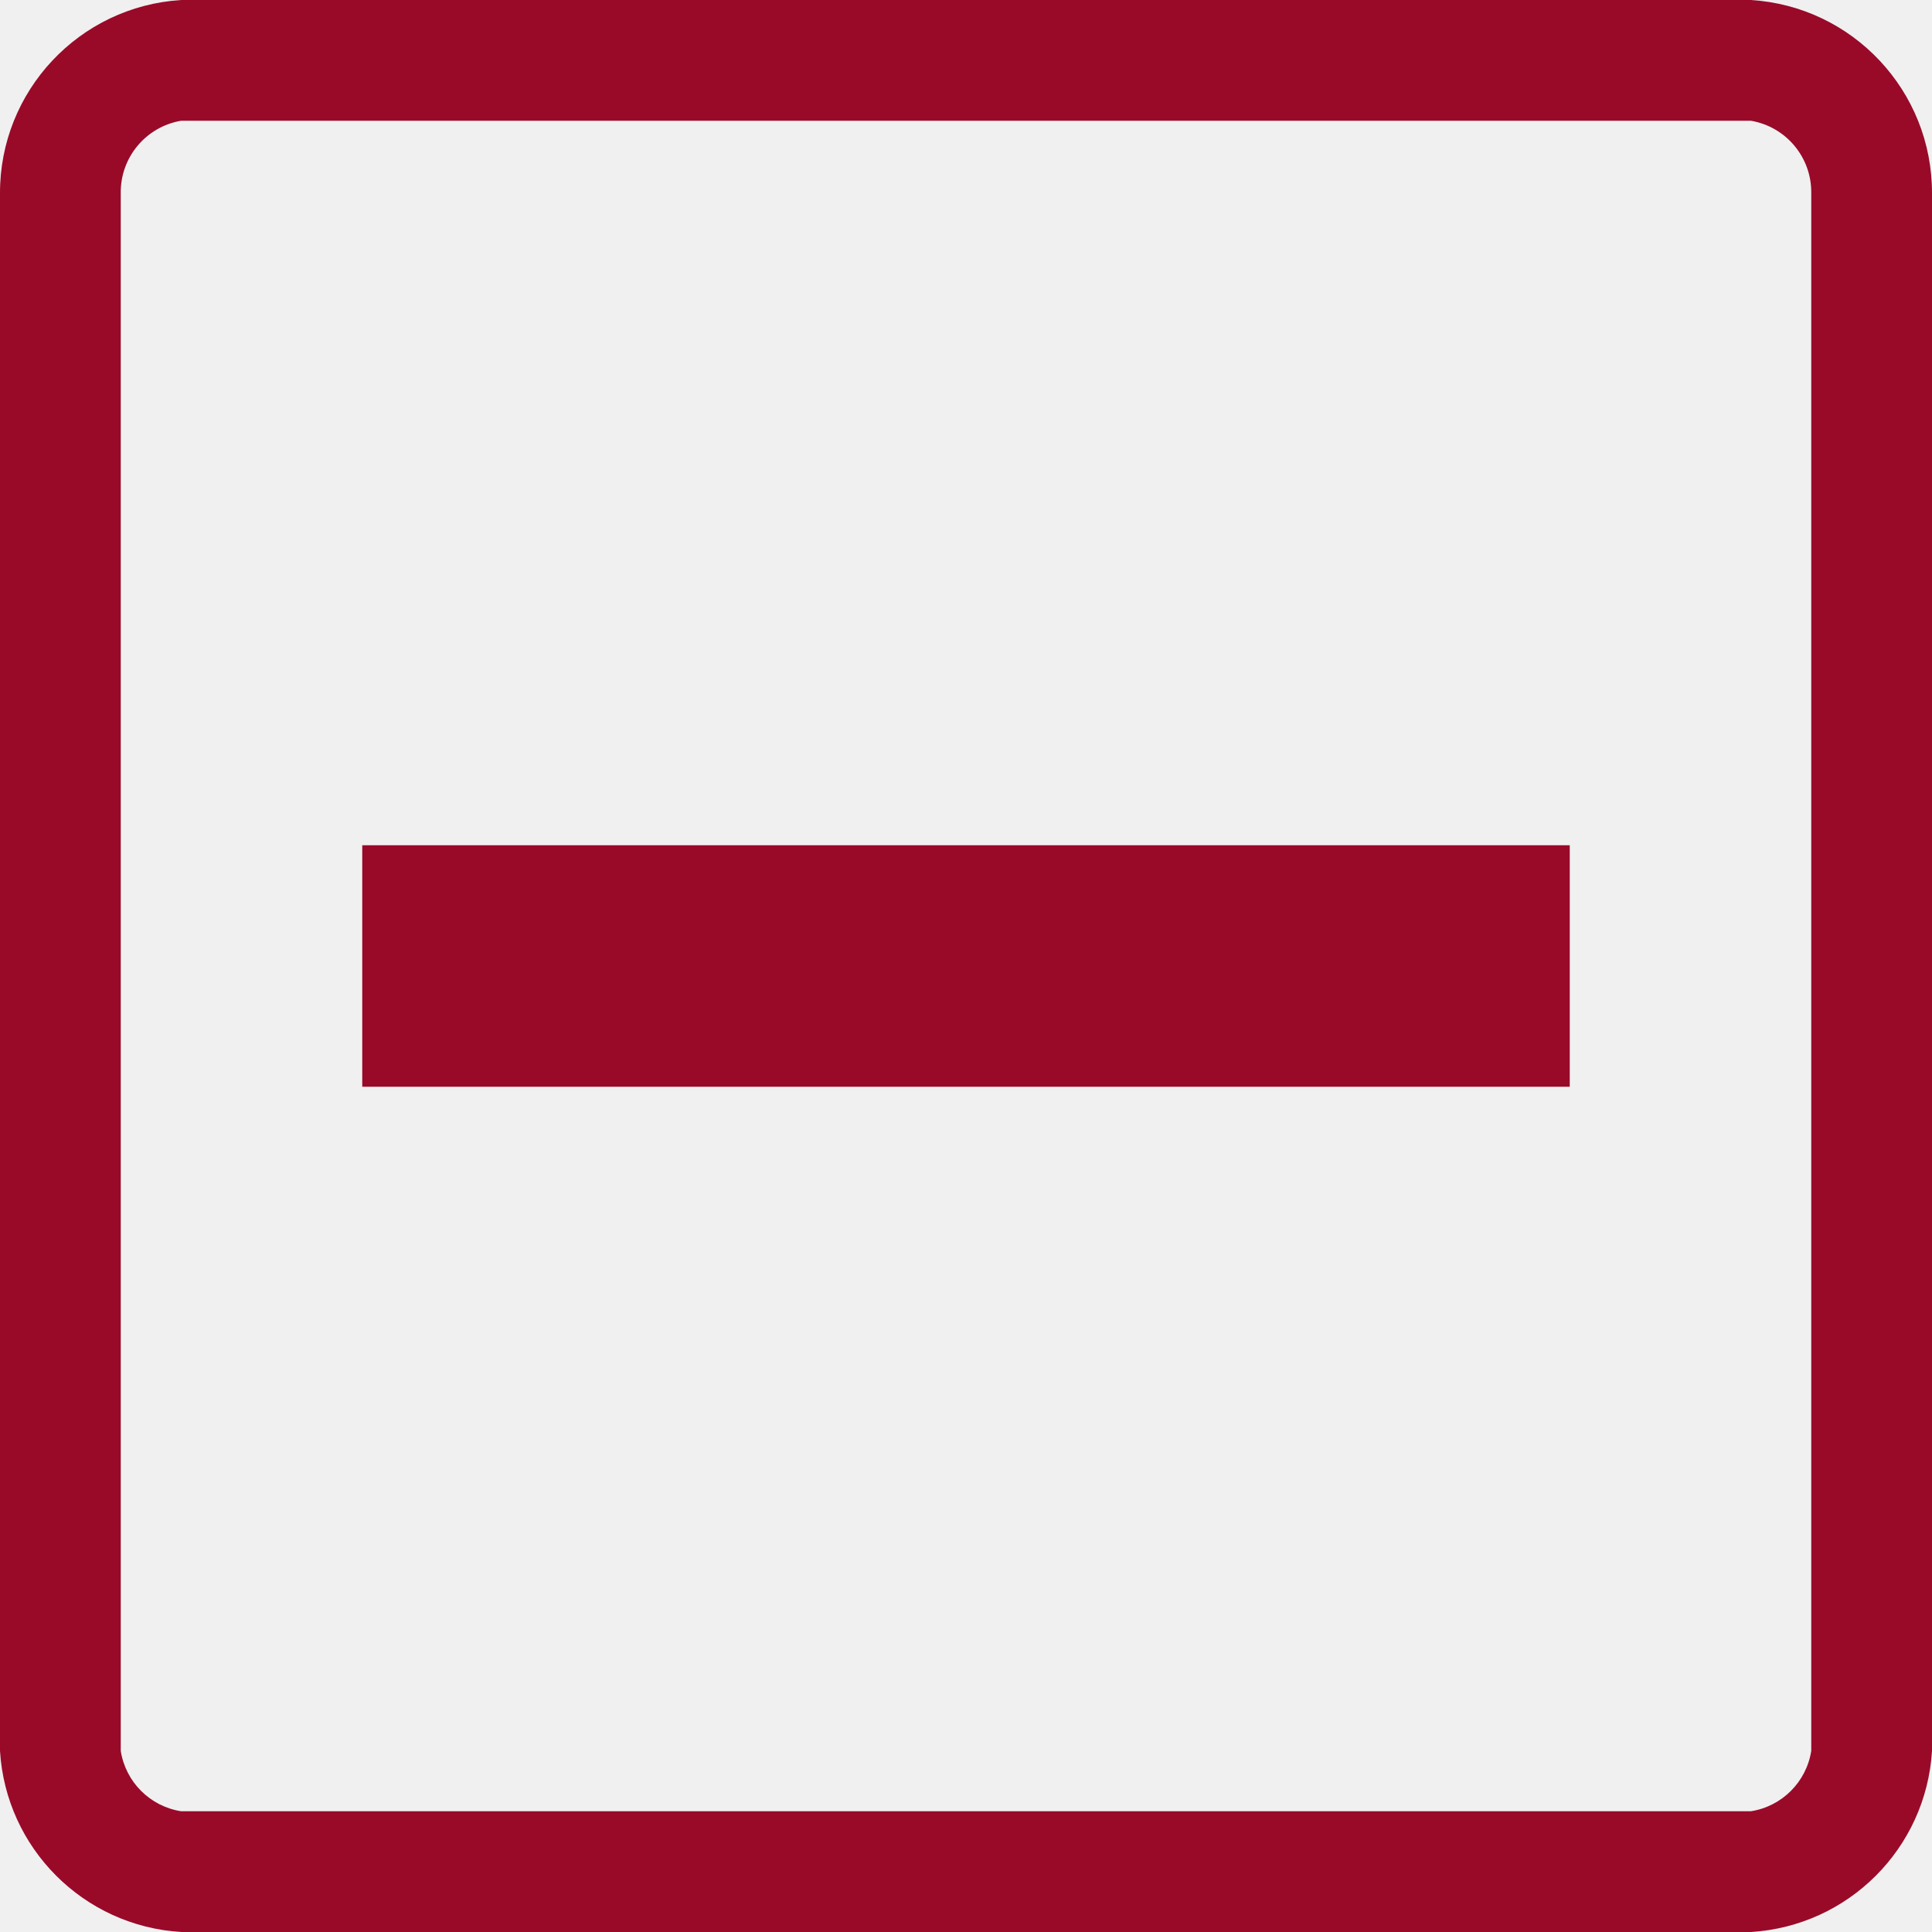
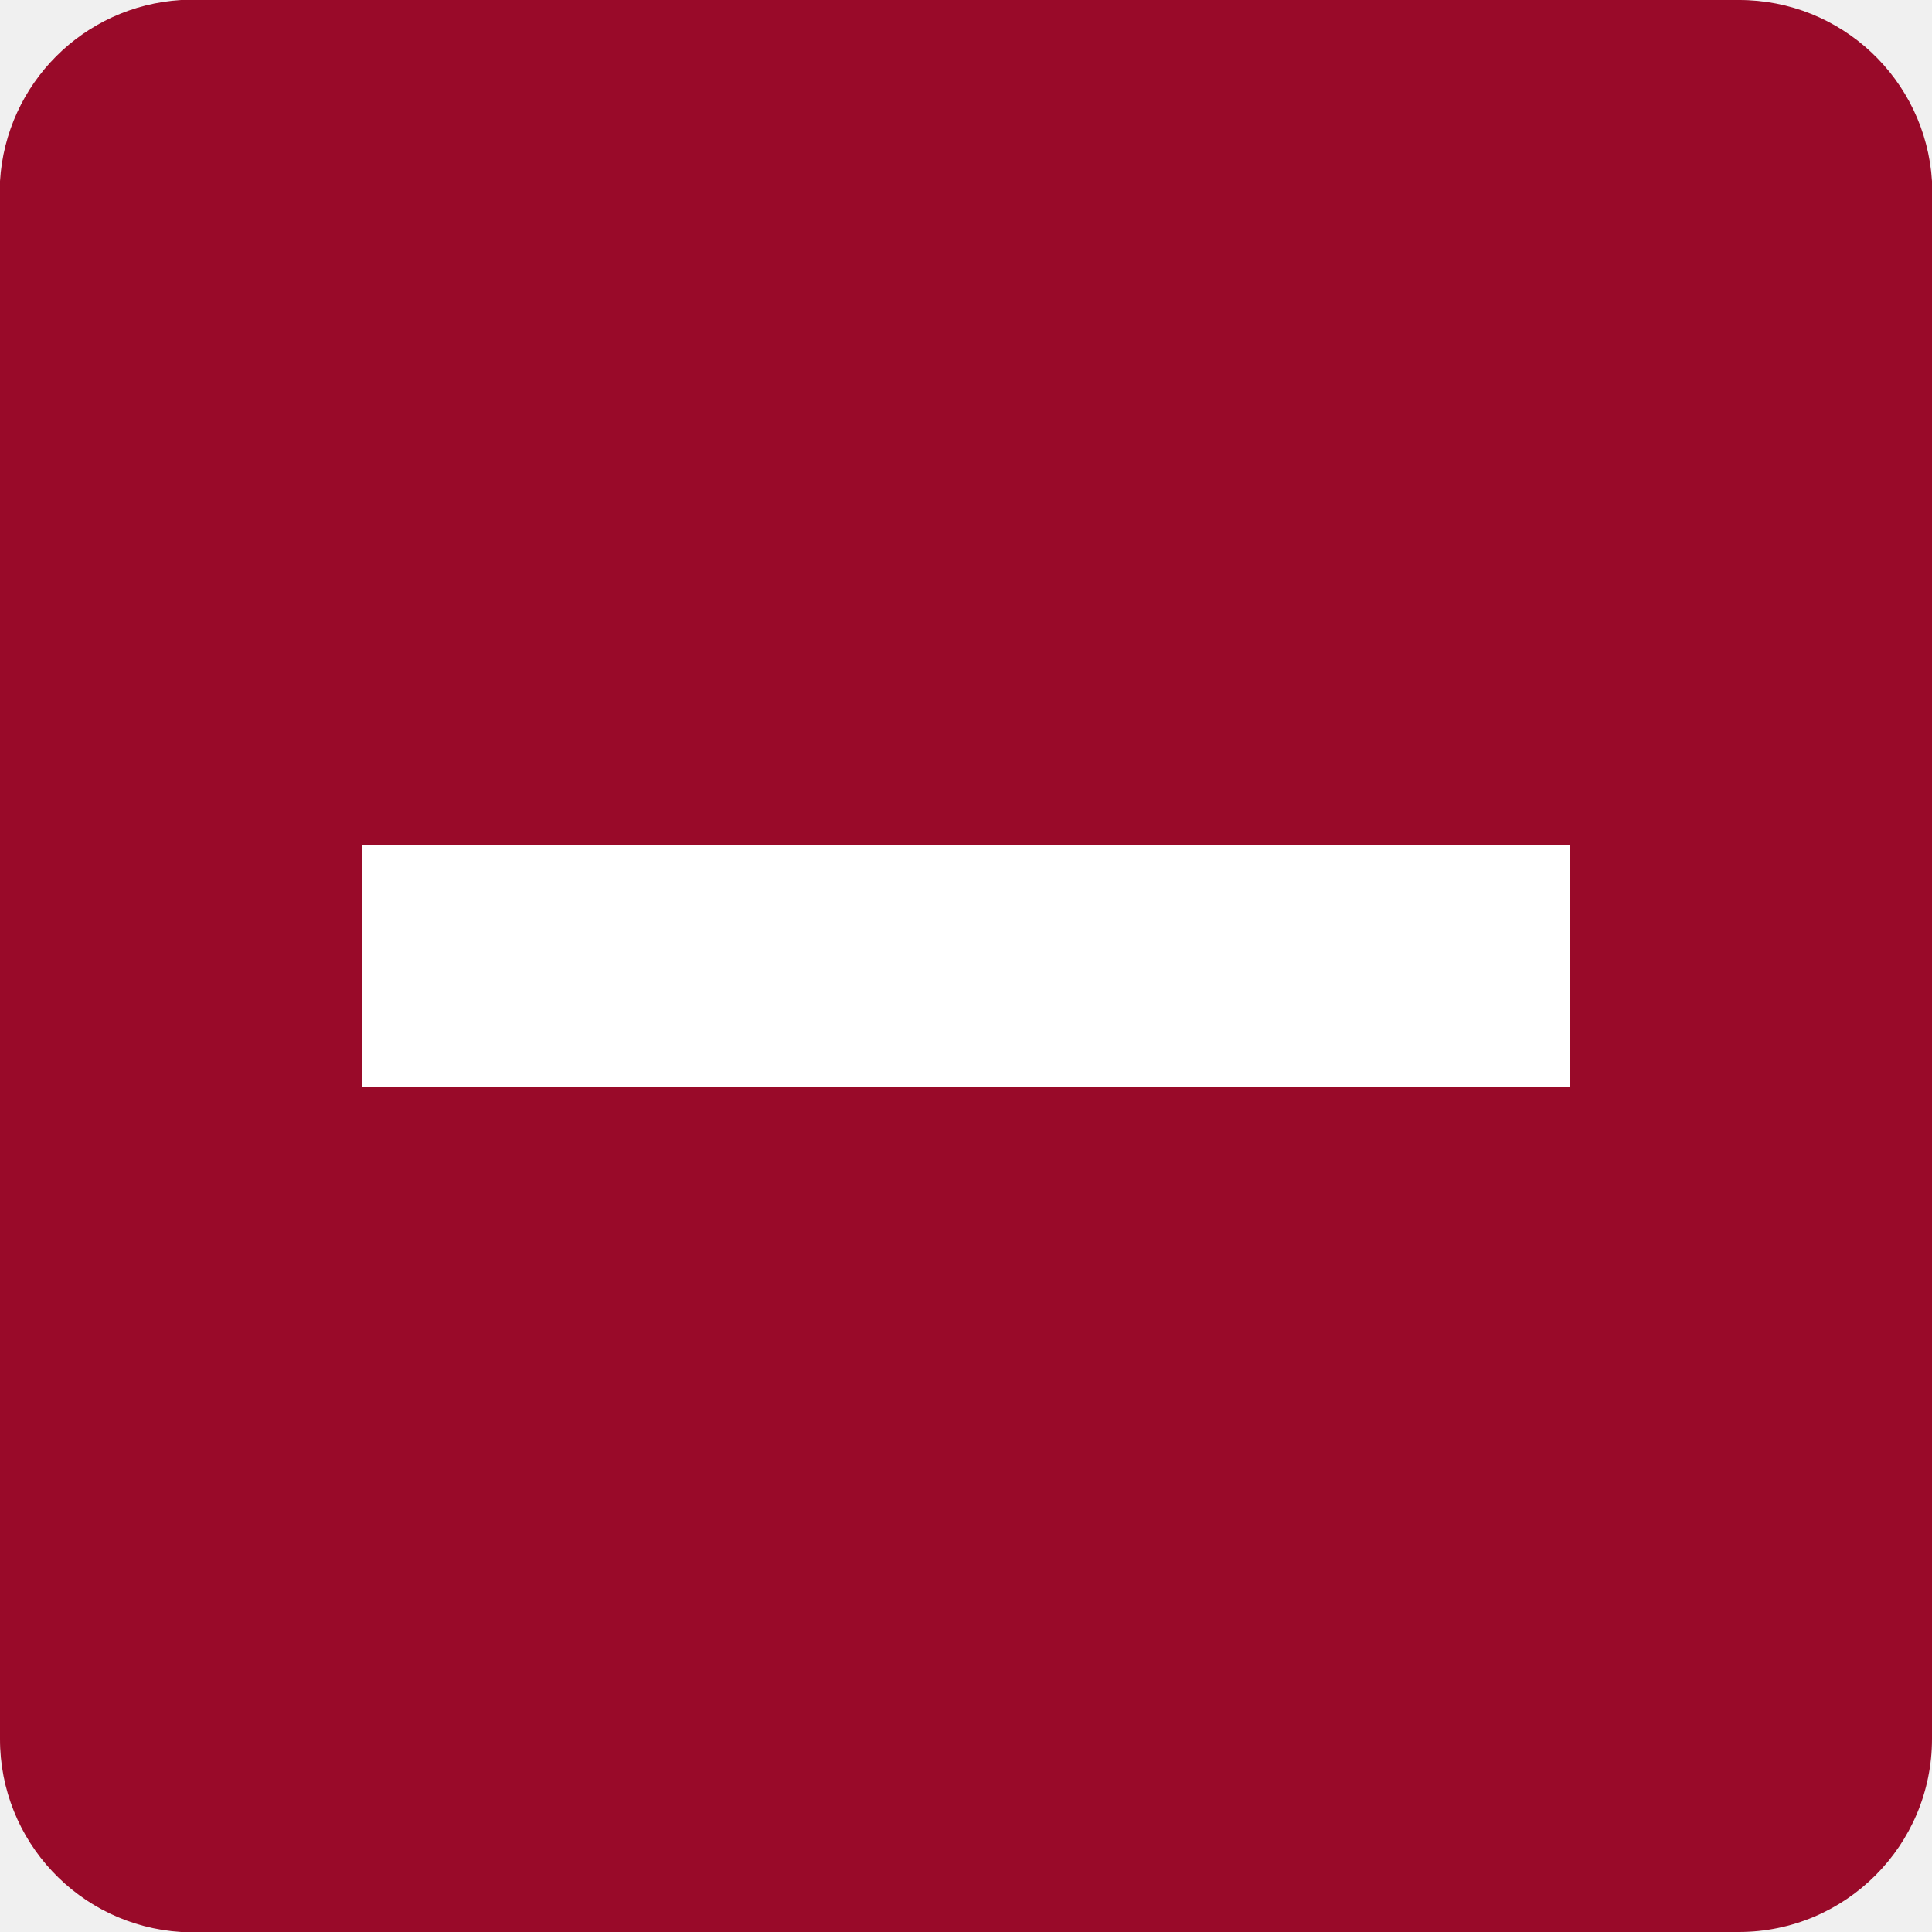
<svg xmlns="http://www.w3.org/2000/svg" id="Layer_1" data-name="Layer 1" viewBox="0 0 16 16">
-   <path d="M14.5,1a.6.6,0,0,1,.5.6V14.5a.6.6,0,0,1-.5.5H1.5a.6.6,0,0,1-.5-.5V1.6A.6.6,0,0,1,1.5,1H14.5m0-1H1.5A1.6,1.6,0,0,0,0,1.6V14.5A1.6,1.6,0,0,0,1.5,16H14.5A1.6,1.6,0,0,0,16,14.5V1.6A1.6,1.6,0,0,0,14.5,0Z" fill="#990a29" />
-   <rect x="3" y="7" width="10" height="2" fill="#990a29" />
+   <path d="M1.5,0H14.4A1.6,1.6,0,0,1,16,1.5V14.4A1.6,1.6,0,0,1,14.4,16H1.5A1.6,1.6,0,0,1,0,14.4V1.5A1.6,1.6,0,0,1,1.5,0Z" fill="#990a29" />
+   <rect x="3" y="7" width="10" height="2" fill="#fff" />
</svg>
